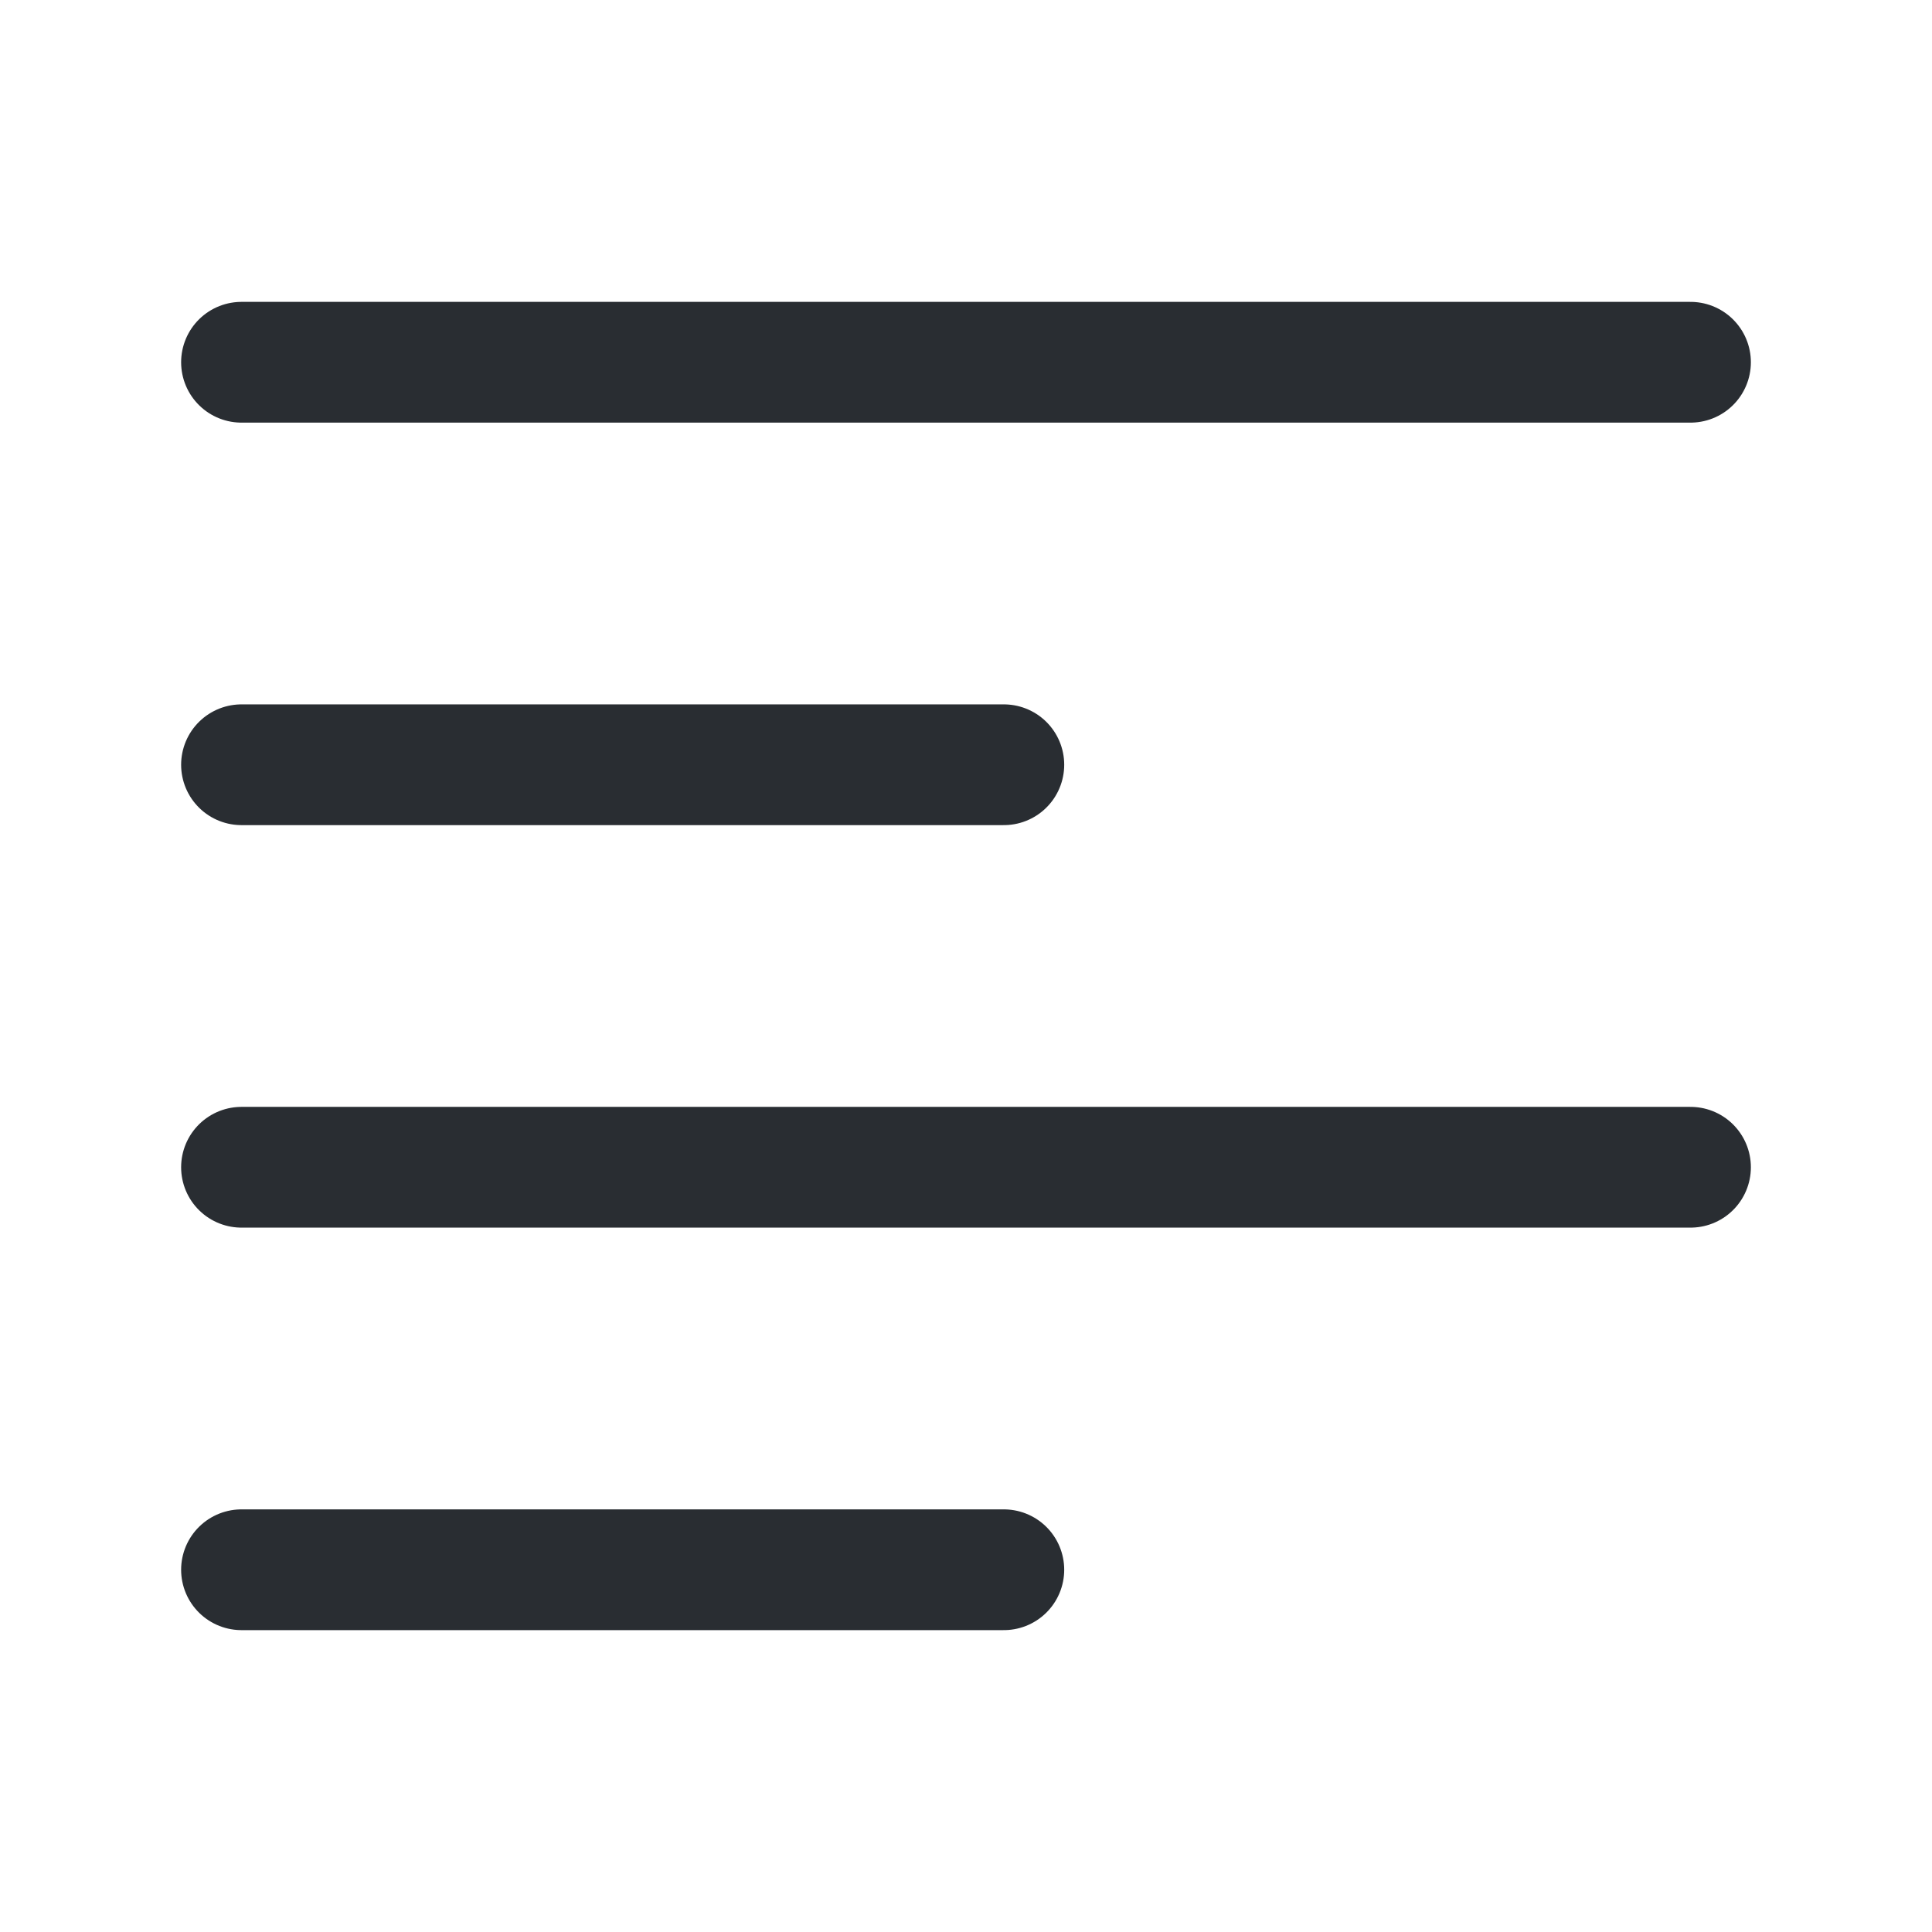
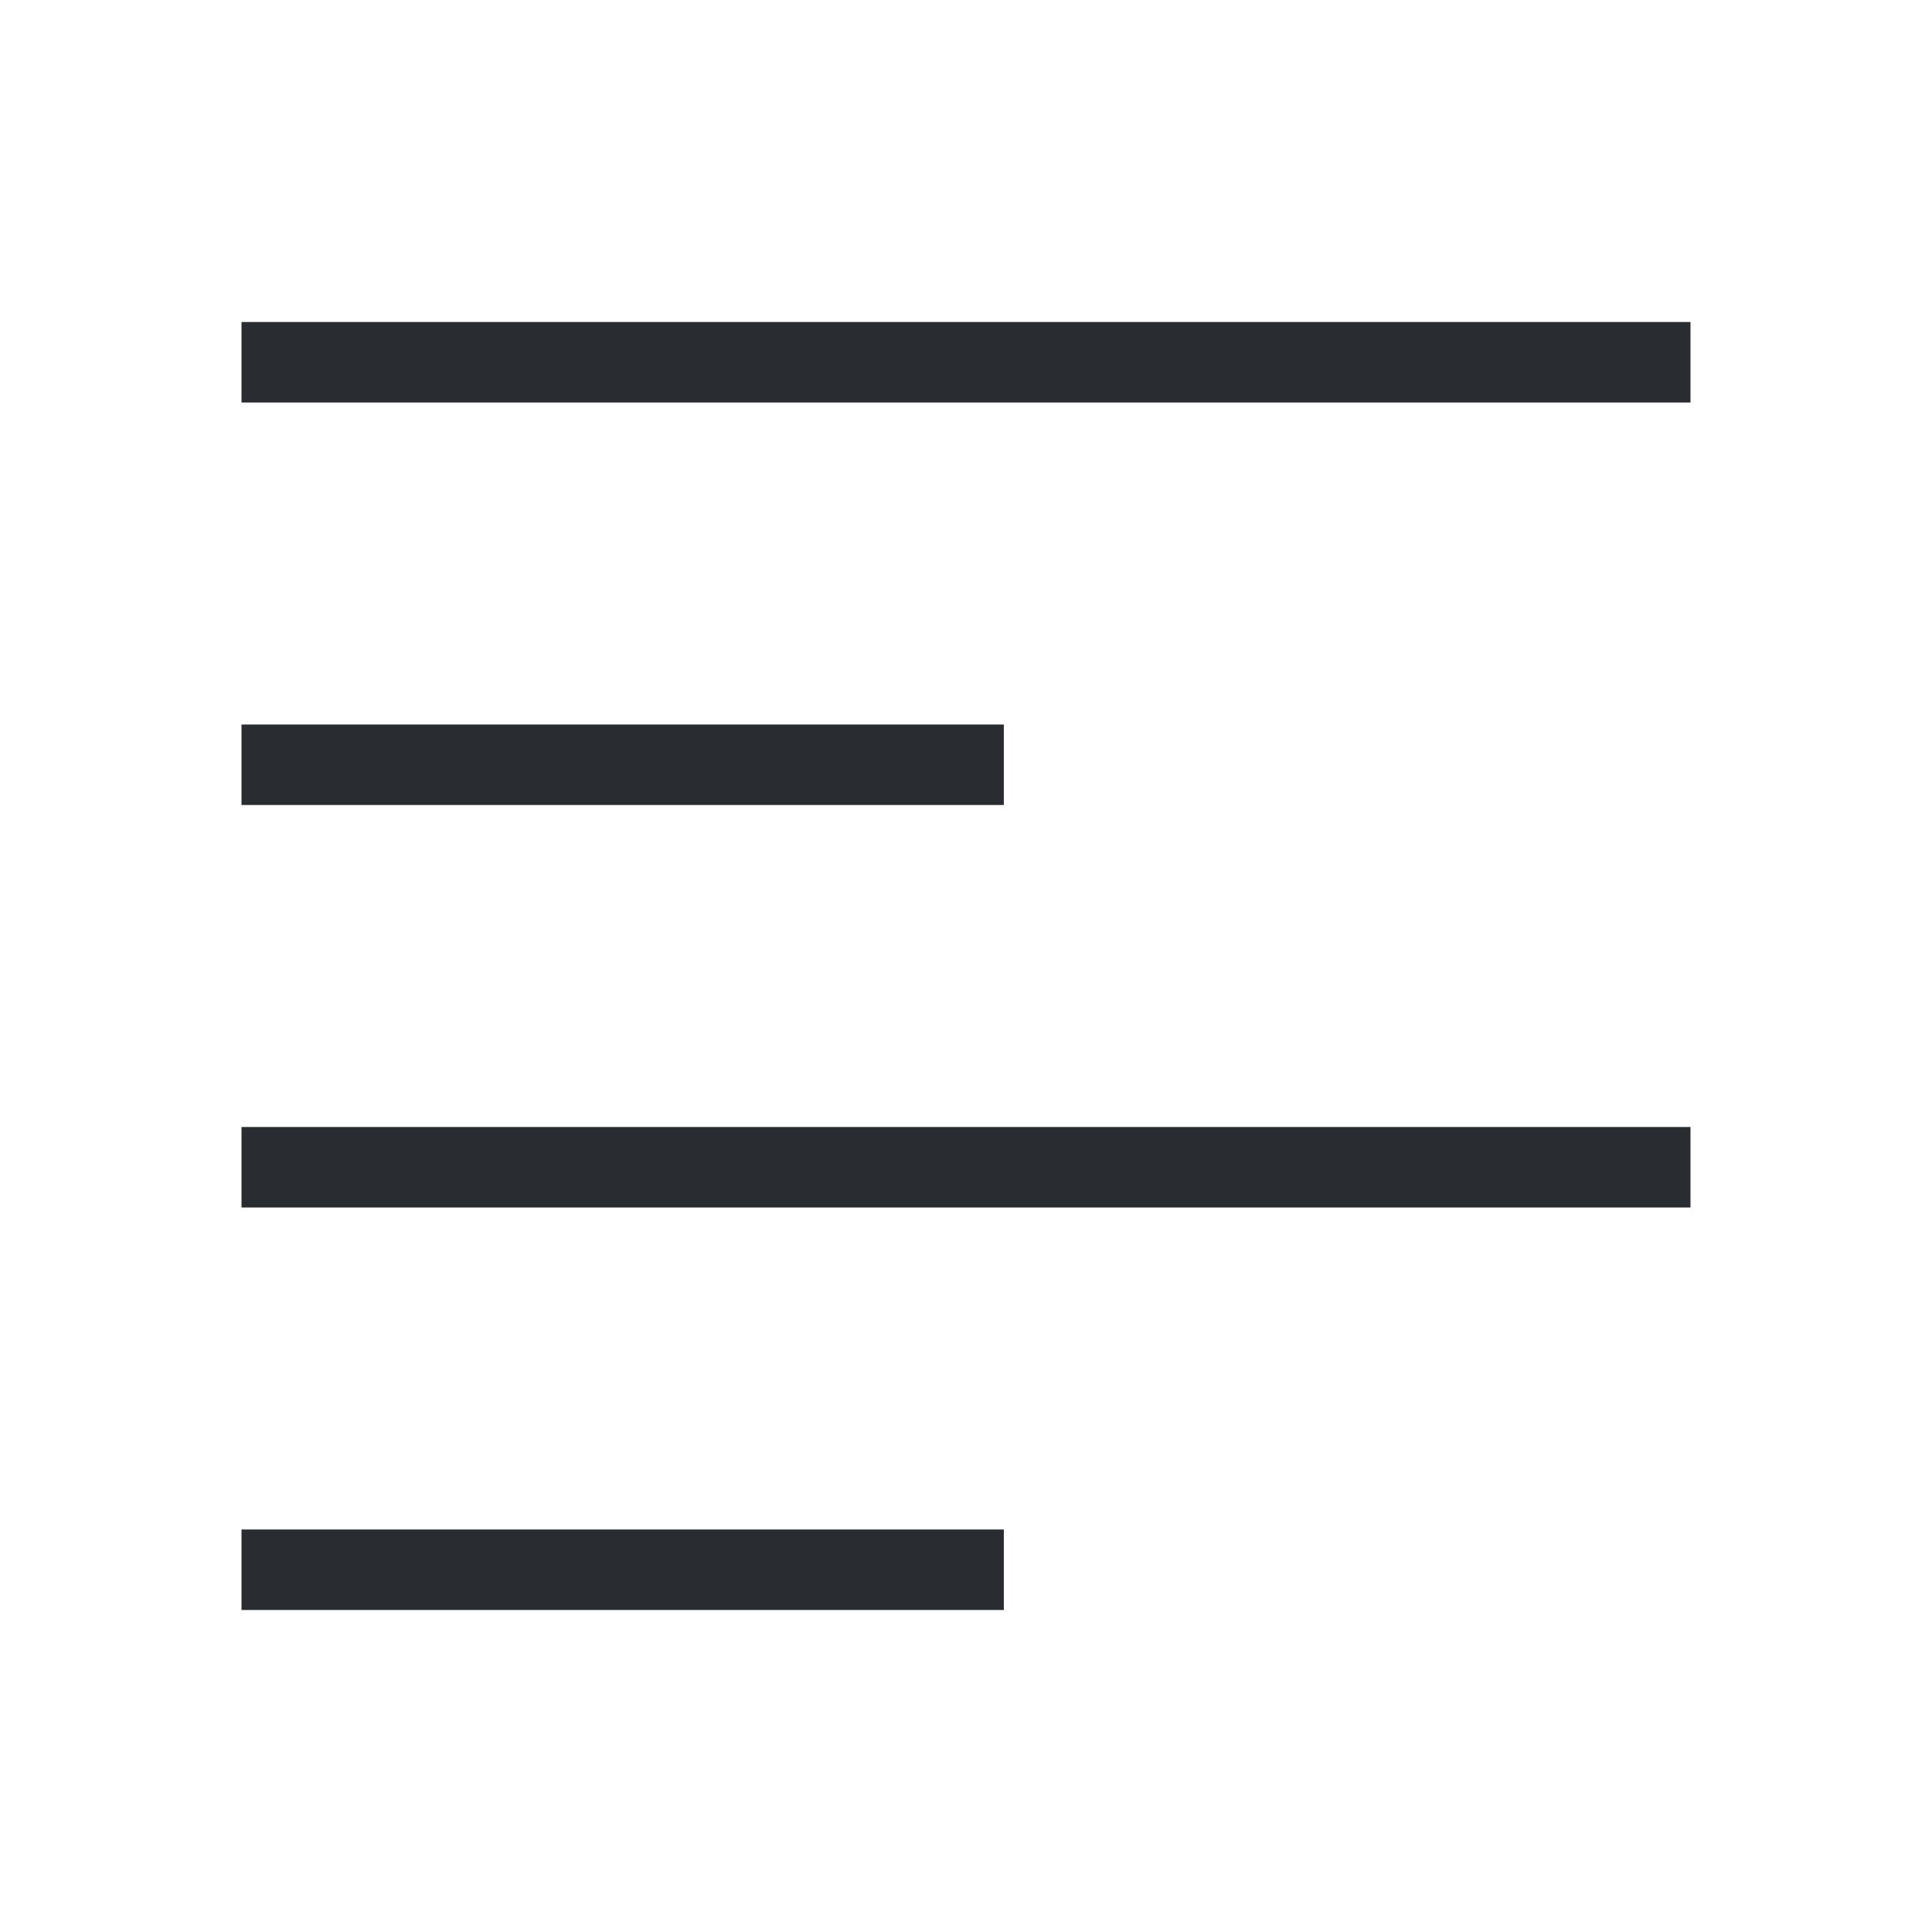
<svg xmlns="http://www.w3.org/2000/svg" width="24" height="24" viewBox="0 0 24 24" fill="none">
-   <path d="M3 4.5H21" stroke="#292D32" stroke-width="1.5" stroke-linecap="round" stroke-linejoin="round" />
-   <path d="M3 9.5H12.47" stroke="#292D32" stroke-width="1.5" stroke-linecap="round" stroke-linejoin="round" />
-   <path d="M3 14.5H21" stroke="#292D32" stroke-width="1.5" stroke-linecap="round" stroke-linejoin="round" />
-   <path d="M3 19.5H12.47" stroke="#292D32" stroke-width="1.5" stroke-linecap="round" stroke-linejoin="round" />
+   <path d="M3 4.5H21" stroke="#292D32" strokeWidth="1.5" strokeLinecap="round" strokeLinejoin="round" />
+   <path d="M3 9.5H12.47" stroke="#292D32" strokeWidth="1.5" strokeLinecap="round" strokeLinejoin="round" />
+   <path d="M3 14.5H21" stroke="#292D32" strokeWidth="1.5" strokeLinecap="round" strokeLinejoin="round" />
+   <path d="M3 19.5H12.47" stroke="#292D32" strokeWidth="1.5" strokeLinecap="round" strokeLinejoin="round" />
</svg>
